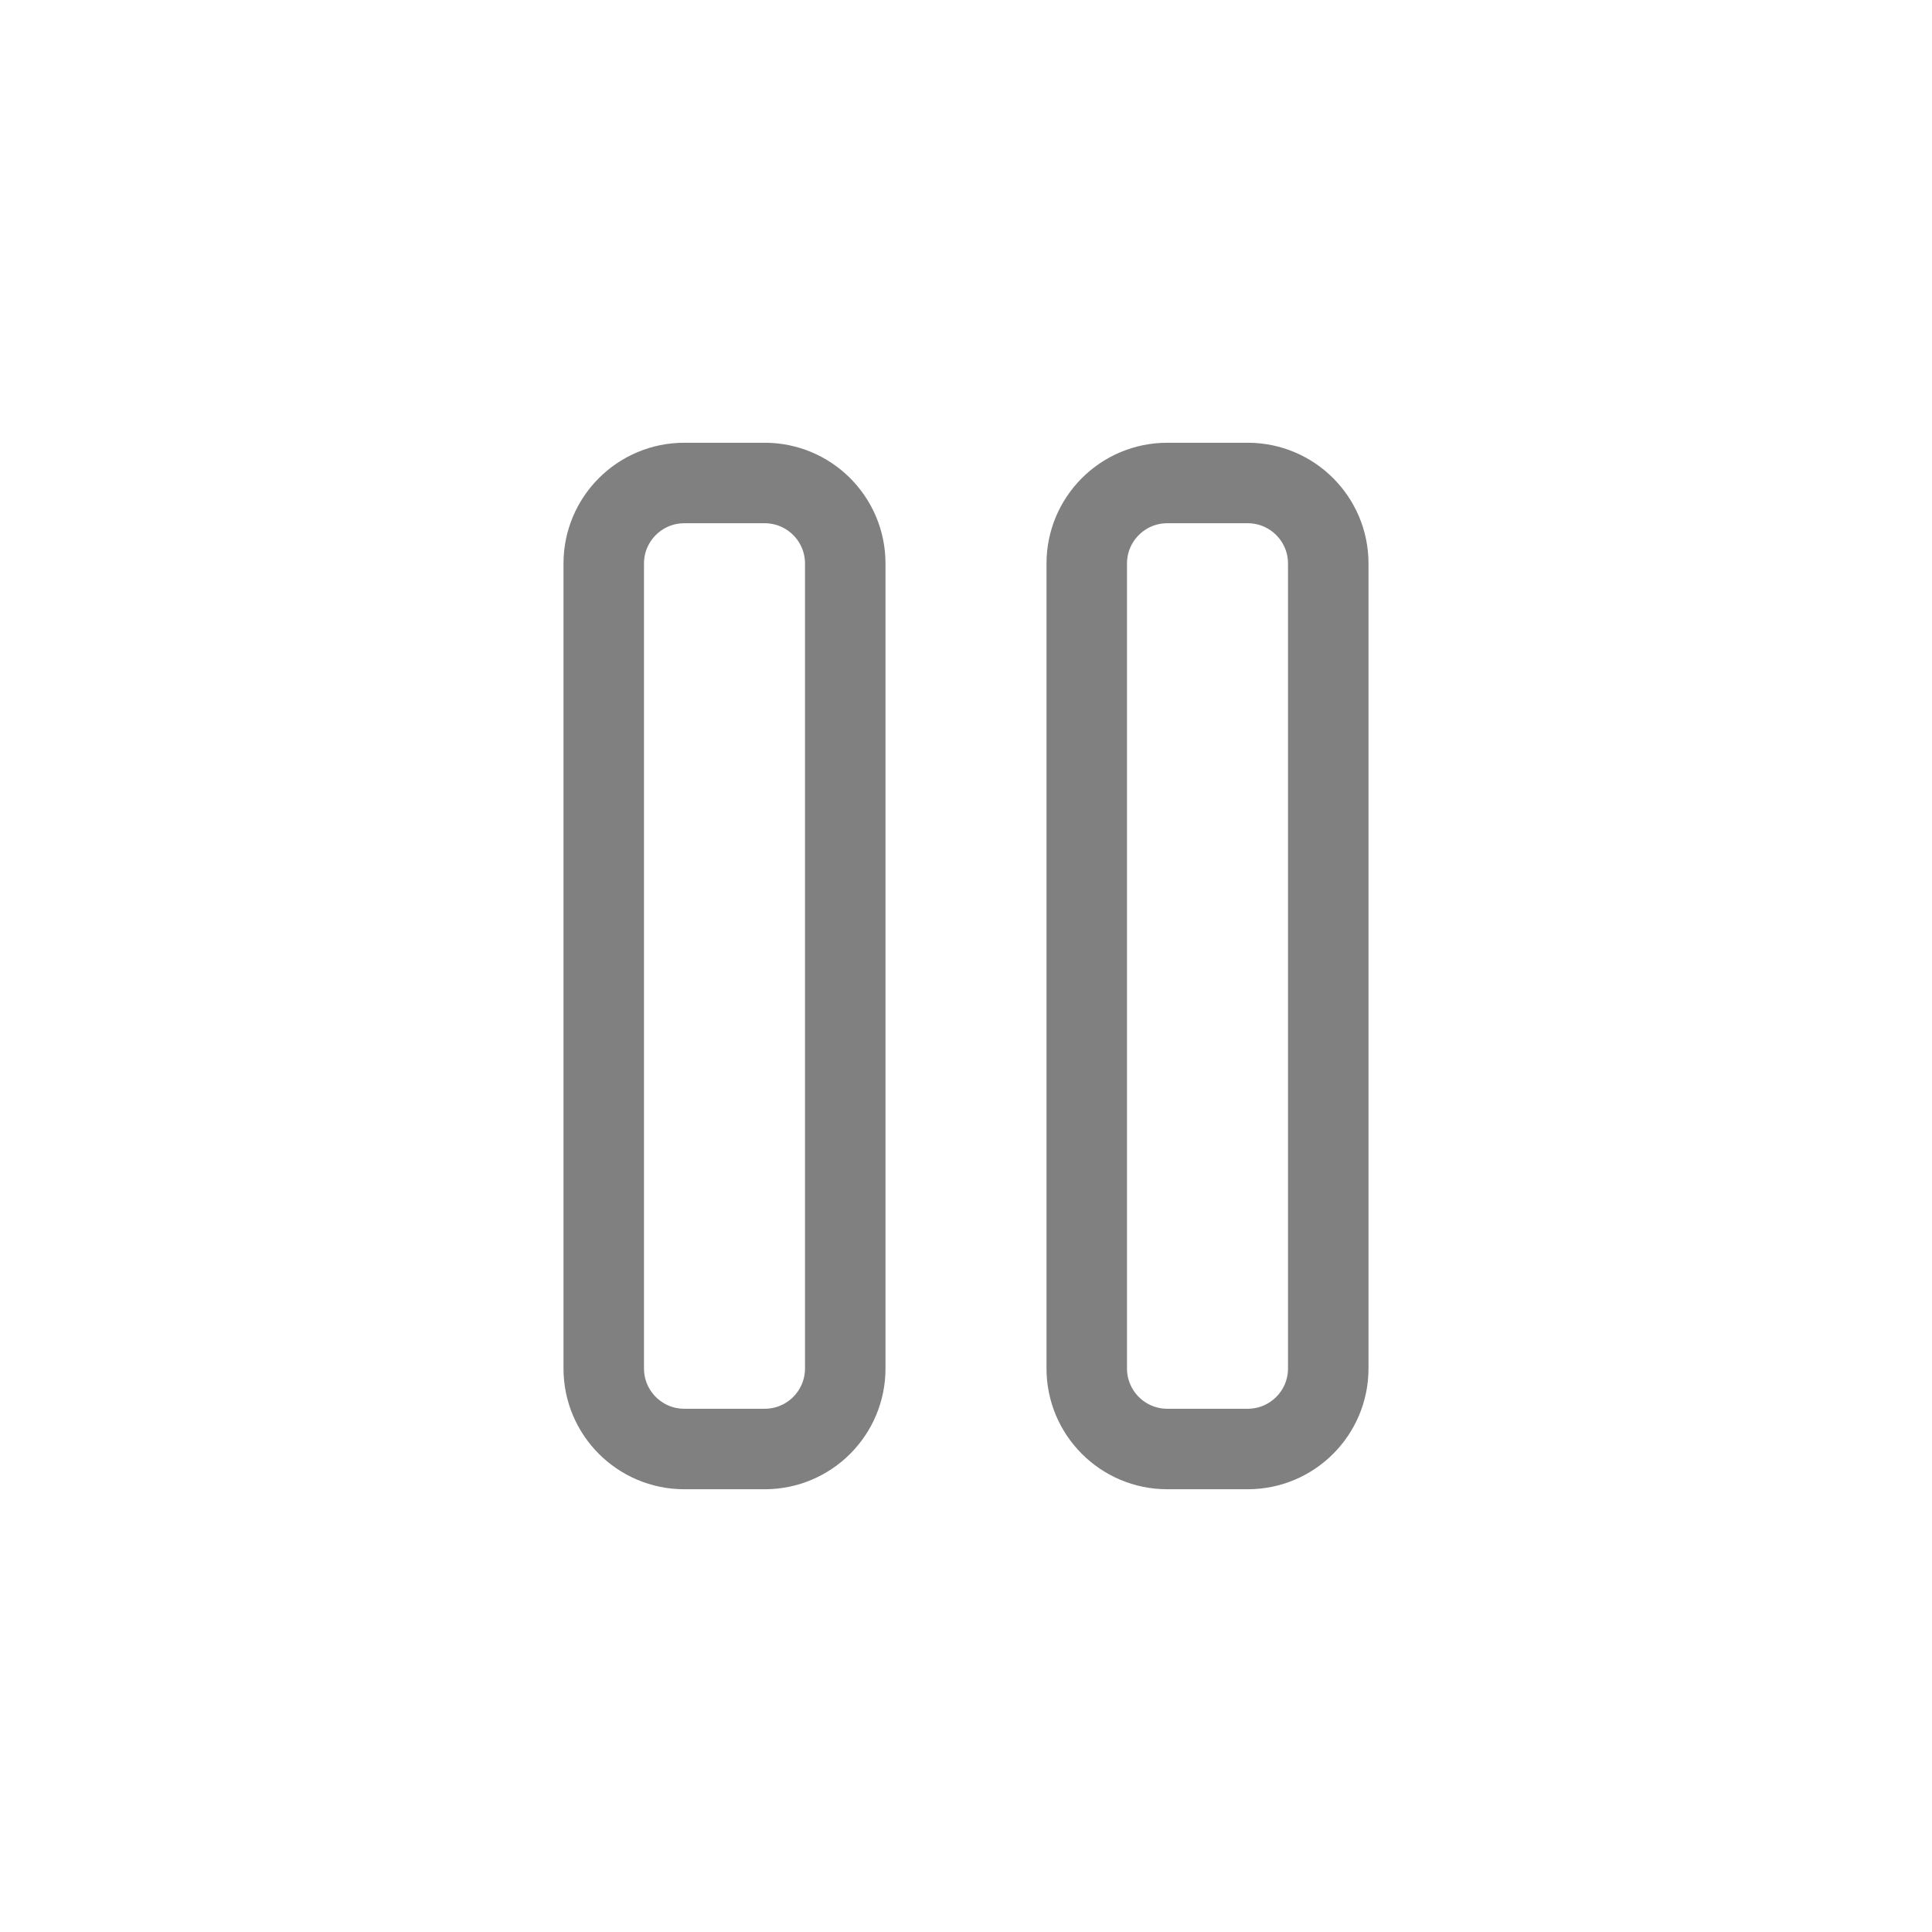
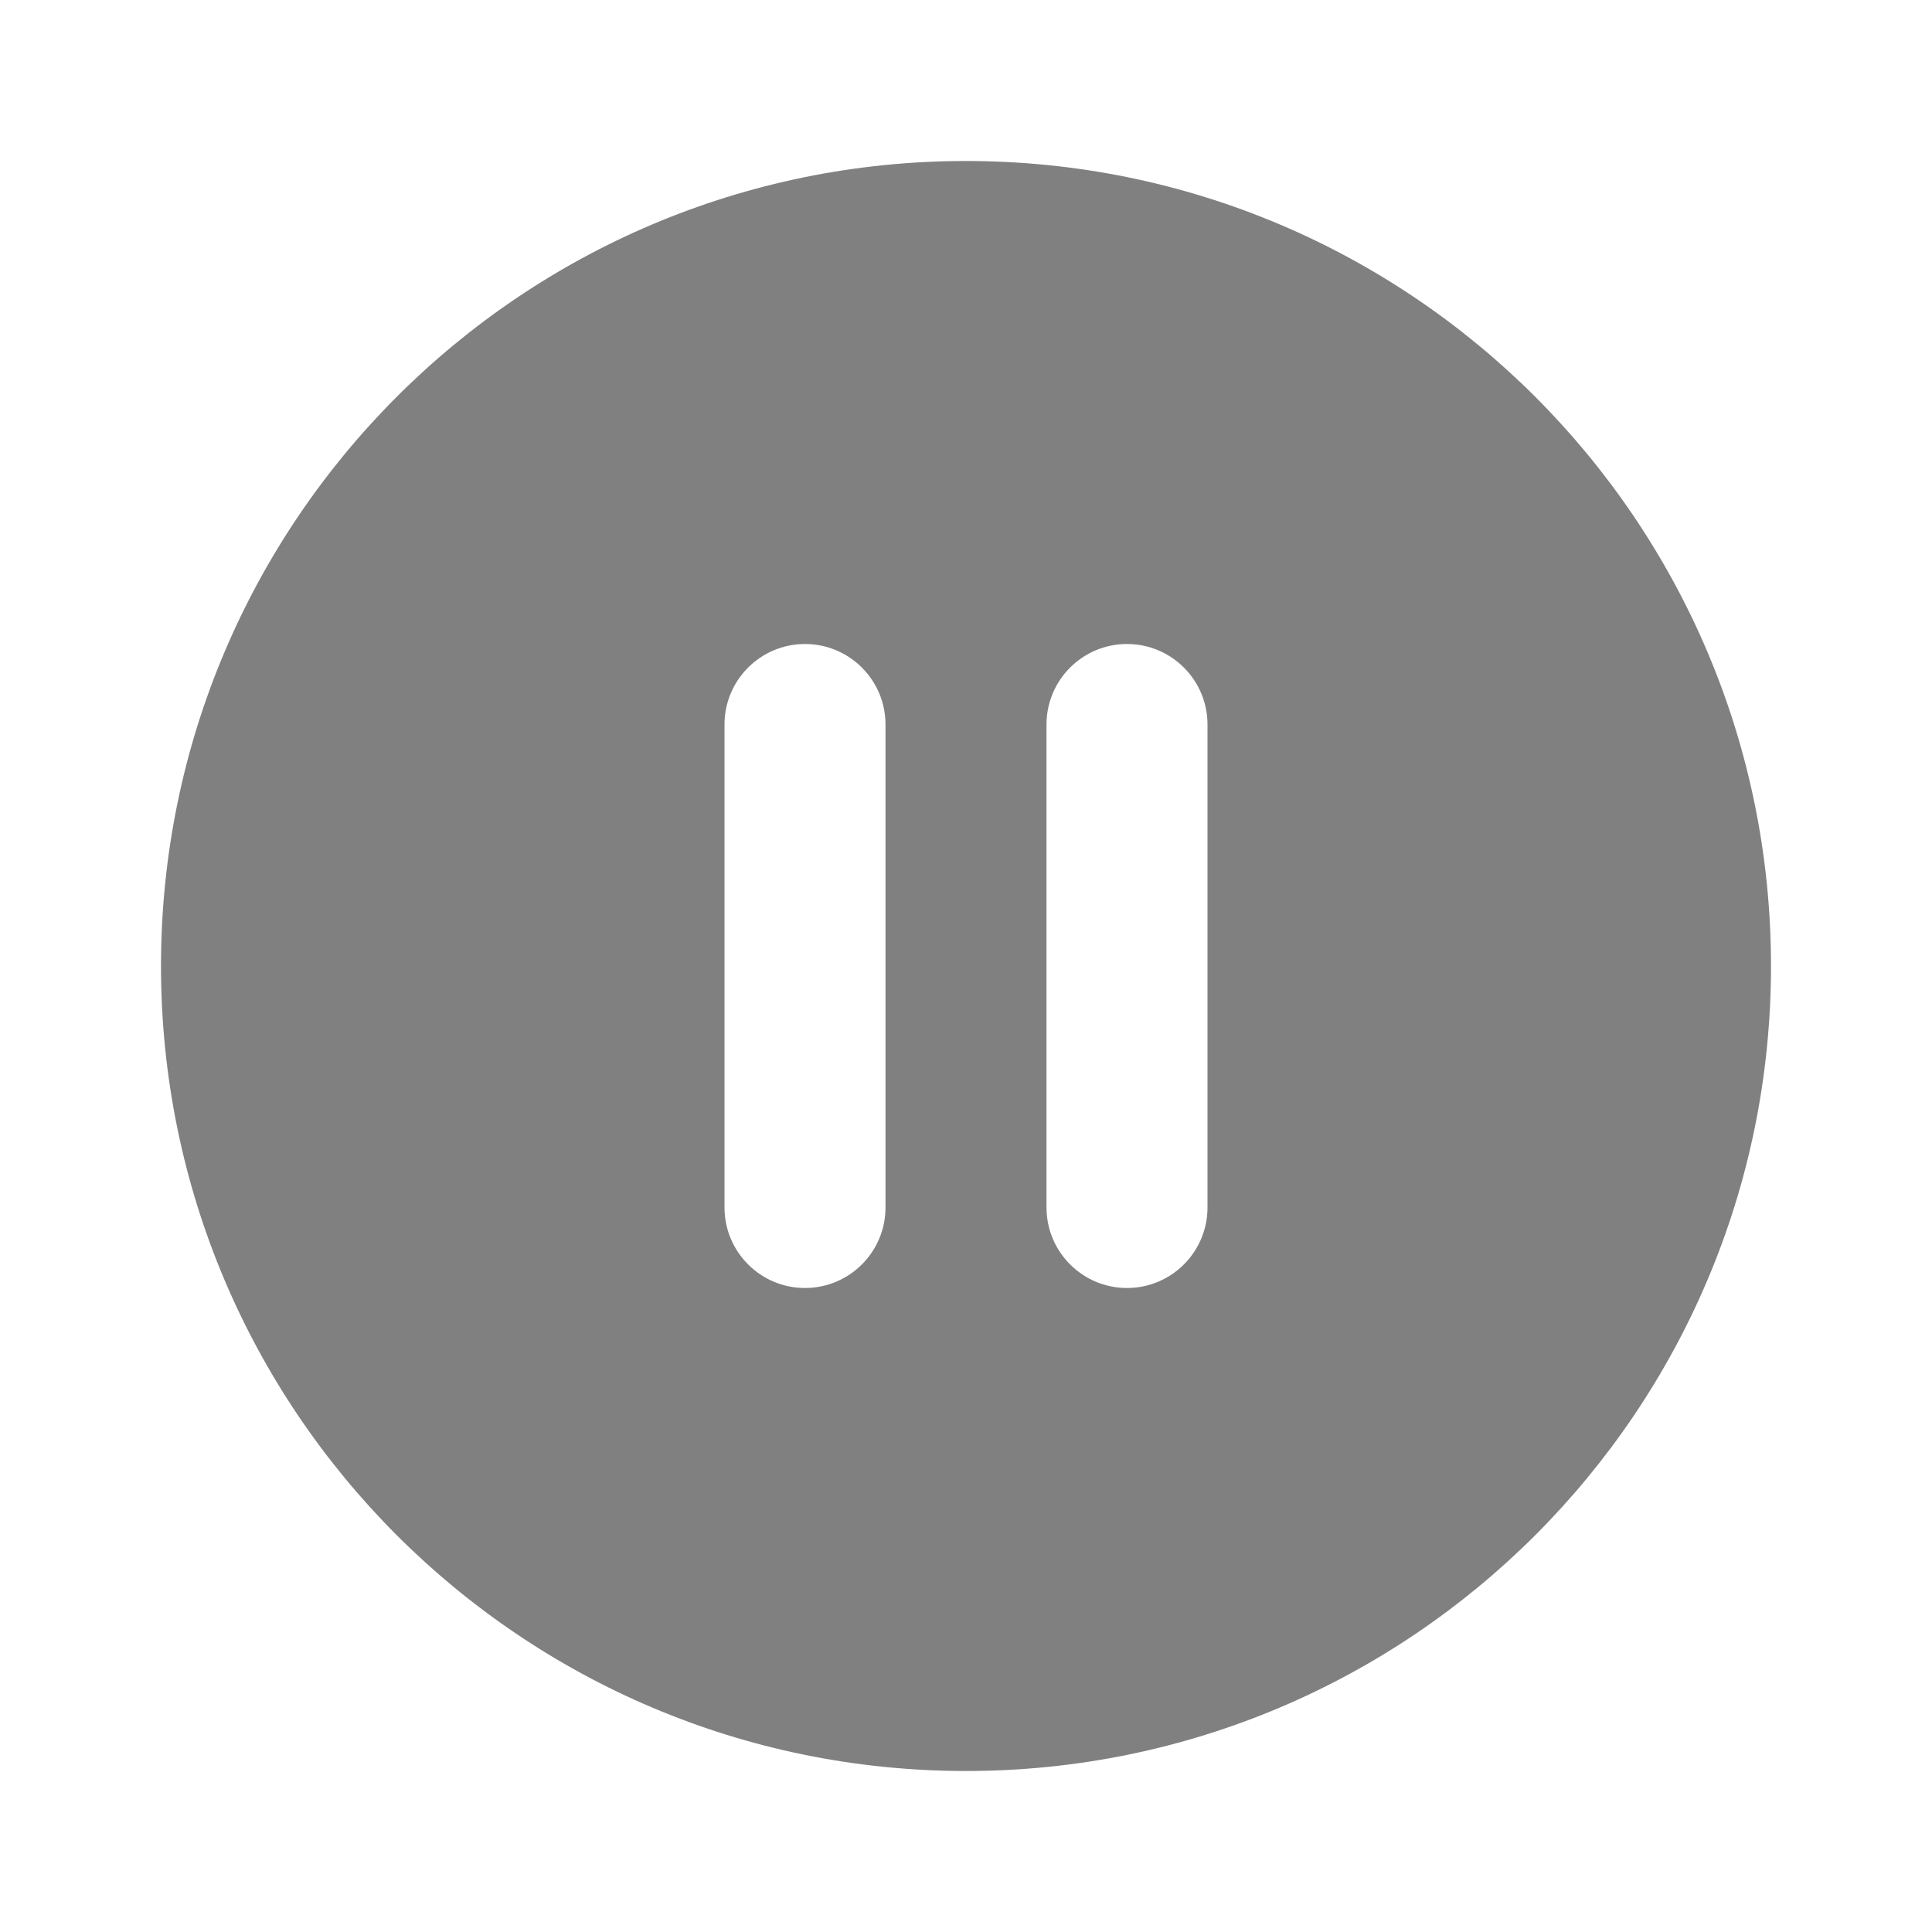
<svg xmlns="http://www.w3.org/2000/svg" viewBox="0 0 24 24" fill="none">
-   <path d="M8.5 18H9.5C10.052 18 10.5 17.552 10.5 17V7C10.5 6.448 10.052 6 9.5 6H8.5C7.948 6 7.5 6.448 7.5 7V17C7.5 17.552 7.948 18 8.5 18Z" stroke="gray" stroke-linecap="round" />
-   <path d="M14.5 18H15.5C16.052 18 16.5 17.552 16.5 17V7C16.5 6.448 16.052 6 15.5 6H14.5C13.948 6 13.5 6.448 13.5 7V17C13.5 17.552 13.948 18 14.5 18Z" stroke="gray" stroke-linecap="round" />
+   <rect width="24" height="24" fill="none" />
+   <path fill-rule="evenodd" clip-rule="evenodd" d="M2 12C2 6.477 6.477 2 12 2C17.523 2 22 6.477 22 12C22 17.523 17.523 22 12 22C6.477 22 2 17.523 2 12ZM14 8C14.552 8 15 8.448 15 9L15 15C15 15.552 14.552 16 14 16C13.448 16 13 15.552 13 15L13 9C13 8.448 13.448 8 14 8ZM10 8C10.552 8 11 8.448 11 9L11 15C11 15.552 10.552 16 10 16C9.448 16 9 15.552 9 15L9 9C9 8.448 9.448 8 10 8Z" fill="gray" />
</svg>
